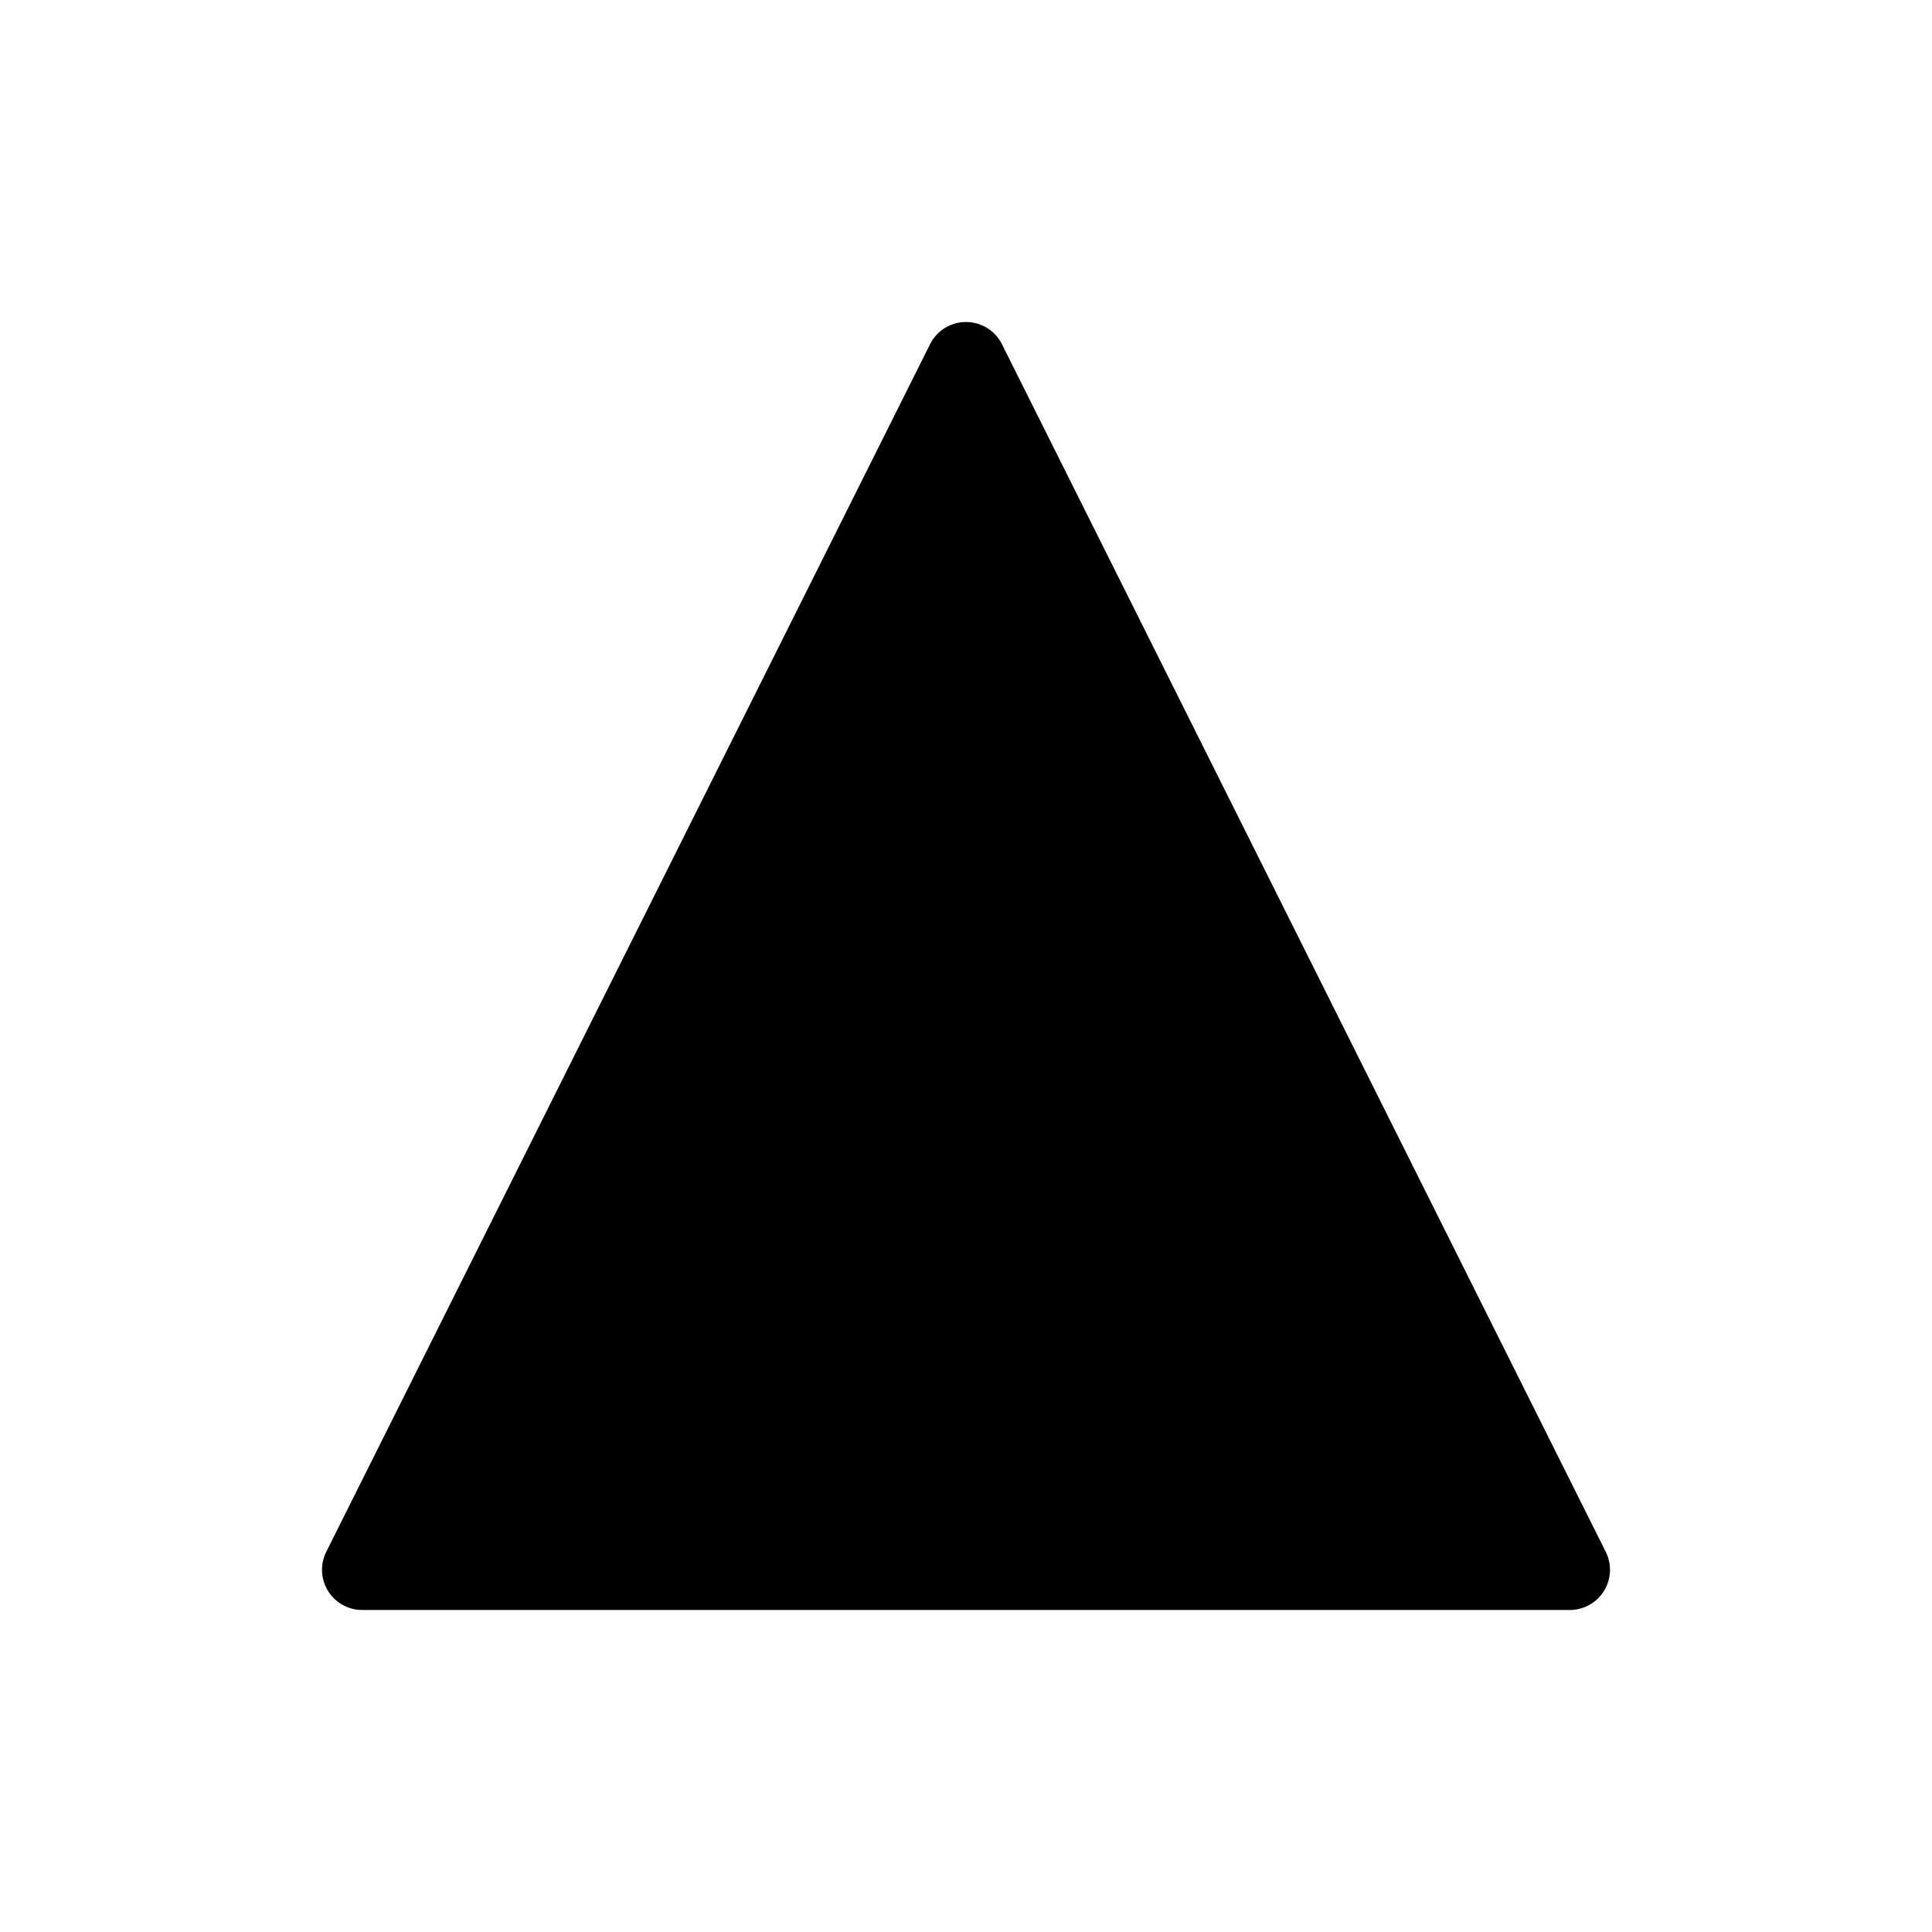
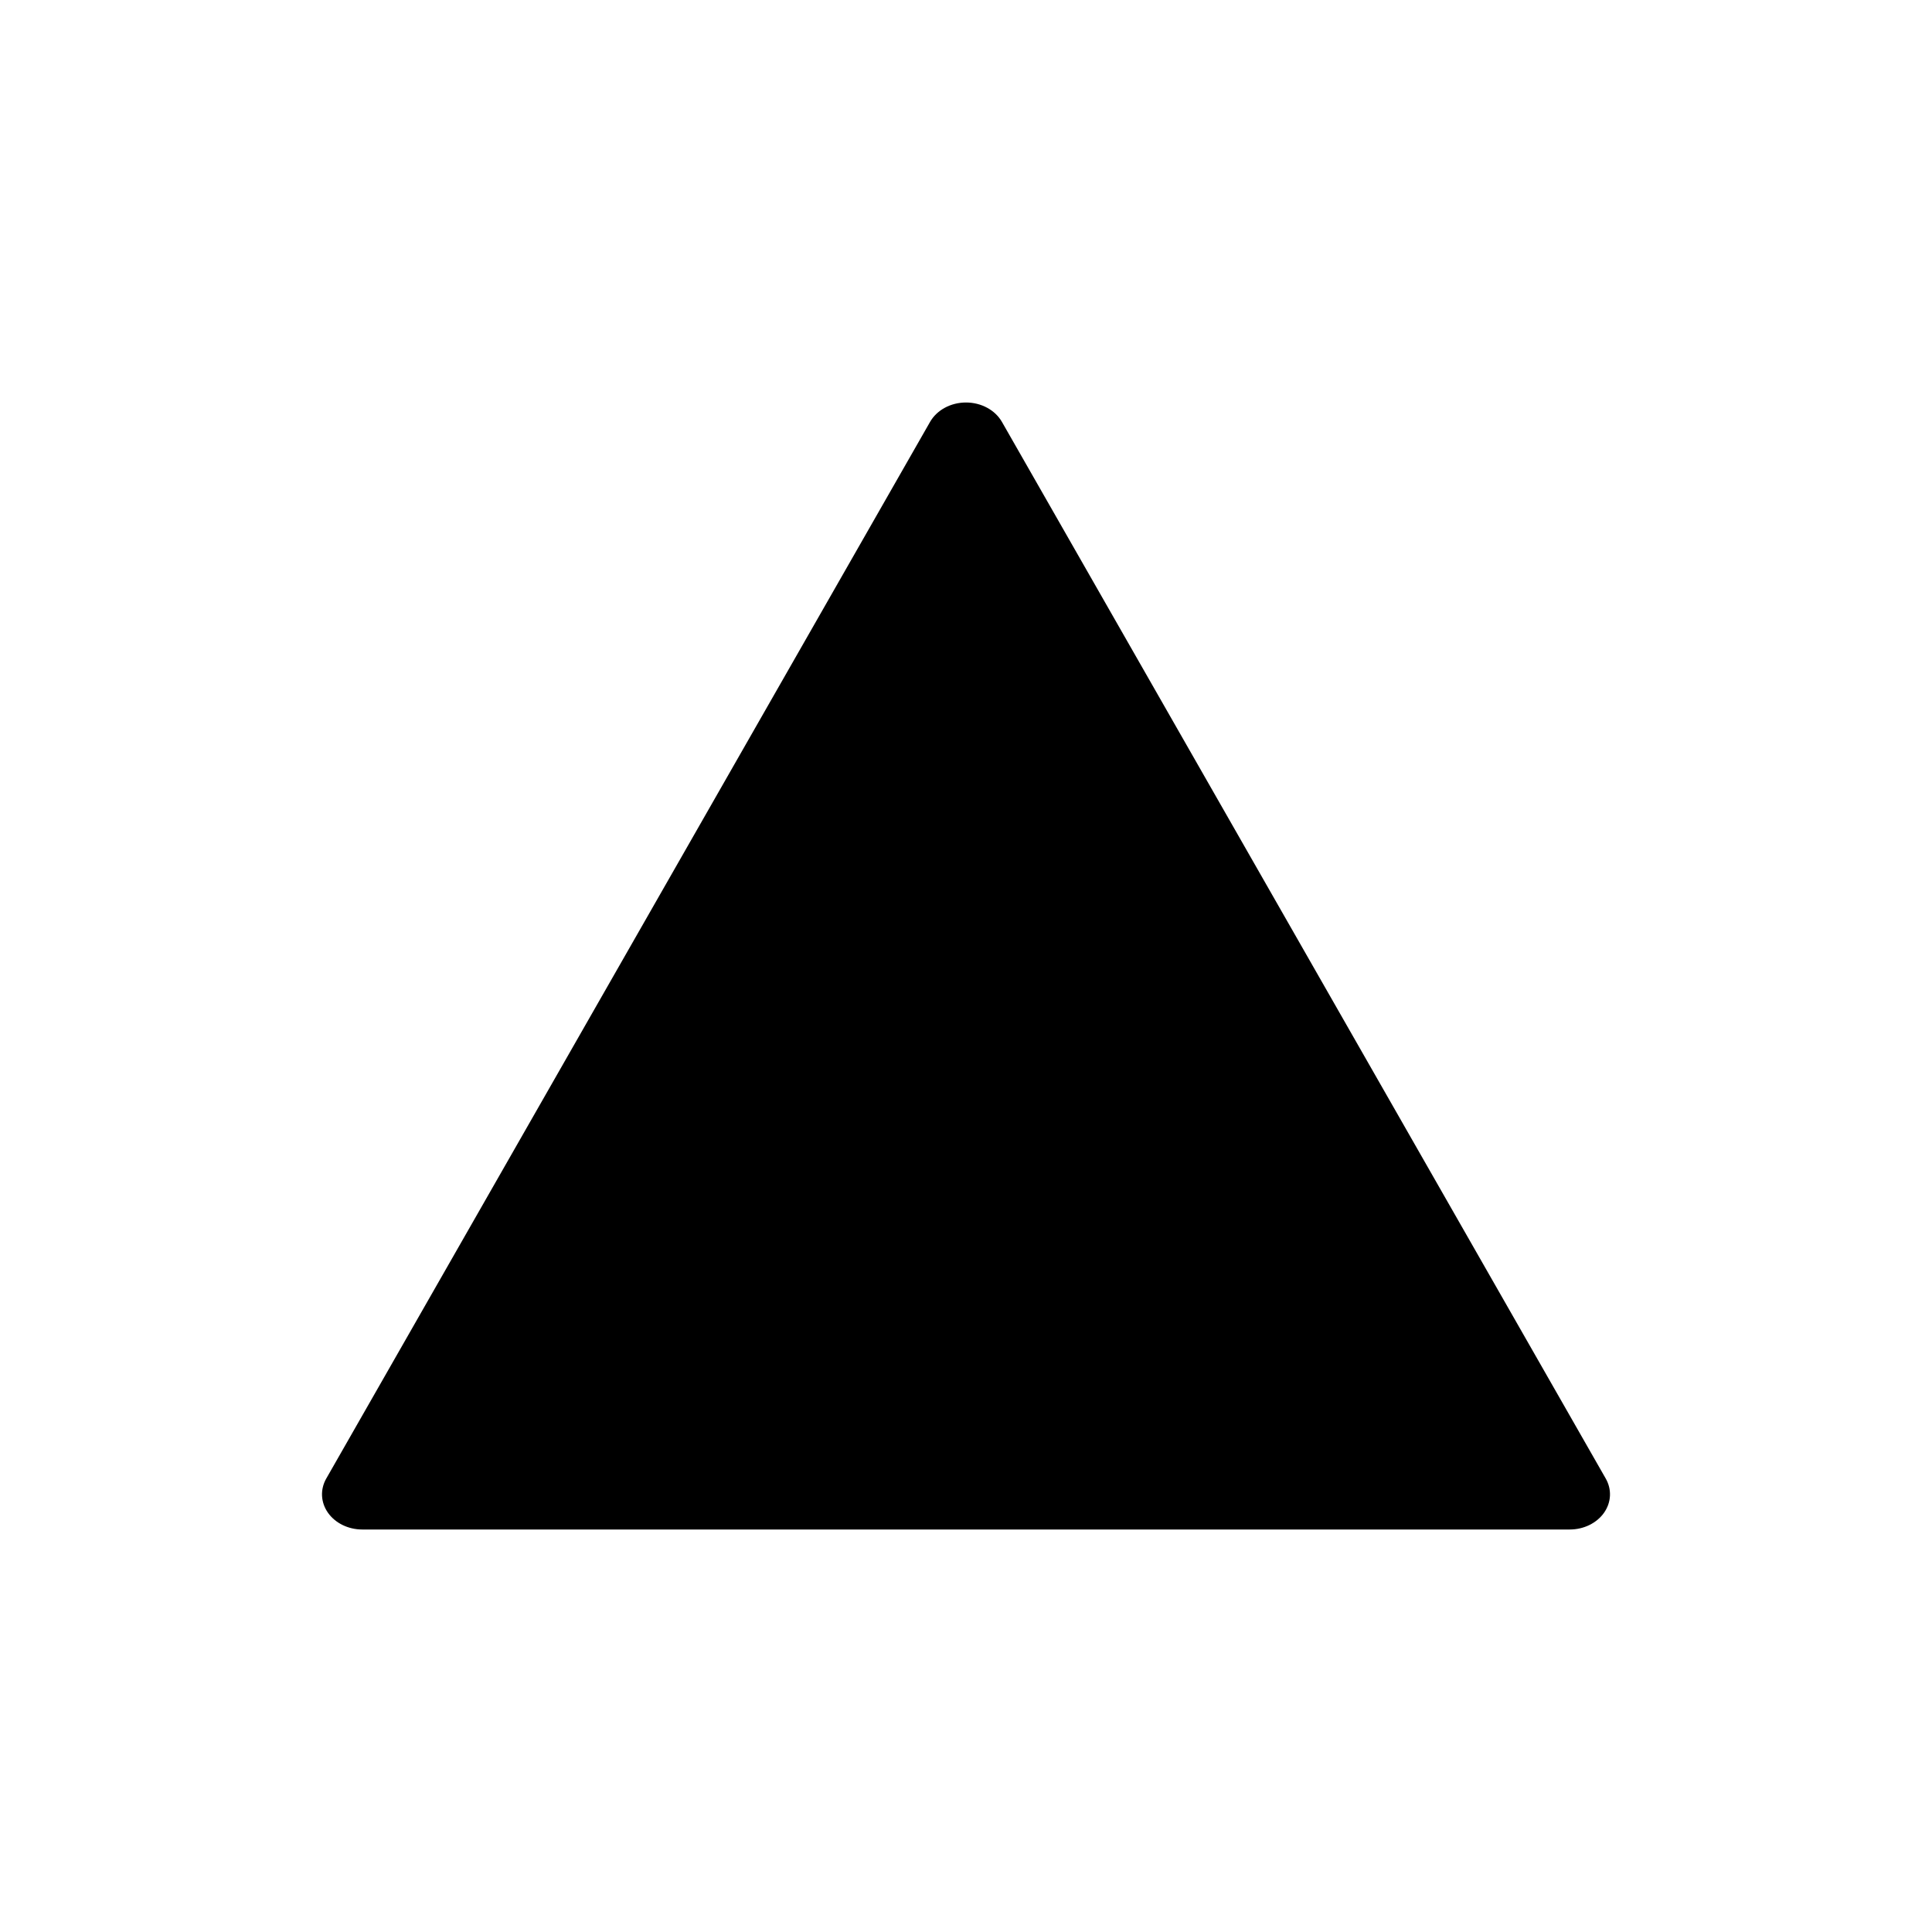
<svg xmlns="http://www.w3.org/2000/svg" width="48" height="48" viewBox="0 0 48 48" fill="none">
-   <path d="M24.894 8.553C24.725 8.214 24.379 8 24 8C23.621 8 23.275 8.214 23.106 8.553L8.106 38.553C7.951 38.863 7.967 39.231 8.149 39.526C8.332 39.821 8.653 40 9 40H39C39.347 40 39.668 39.821 39.851 39.526C40.033 39.231 40.049 38.863 39.894 38.553L24.894 8.553Z" fill="currentColor" />
+   <path d="M24.894 10.484C24.725 10.187 24.379 10 24 10C23.621 10 23.275 10.187 23.106 10.484L8.106 36.734C7.951 37.005 7.967 37.327 8.149 37.585C8.332 37.843 8.653 38 9 38H39C39.347 38 39.668 37.843 39.851 37.585C40.033 37.327 40.049 37.005 39.894 36.734L24.894 10.484Z" fill="currentColor" />
</svg>
